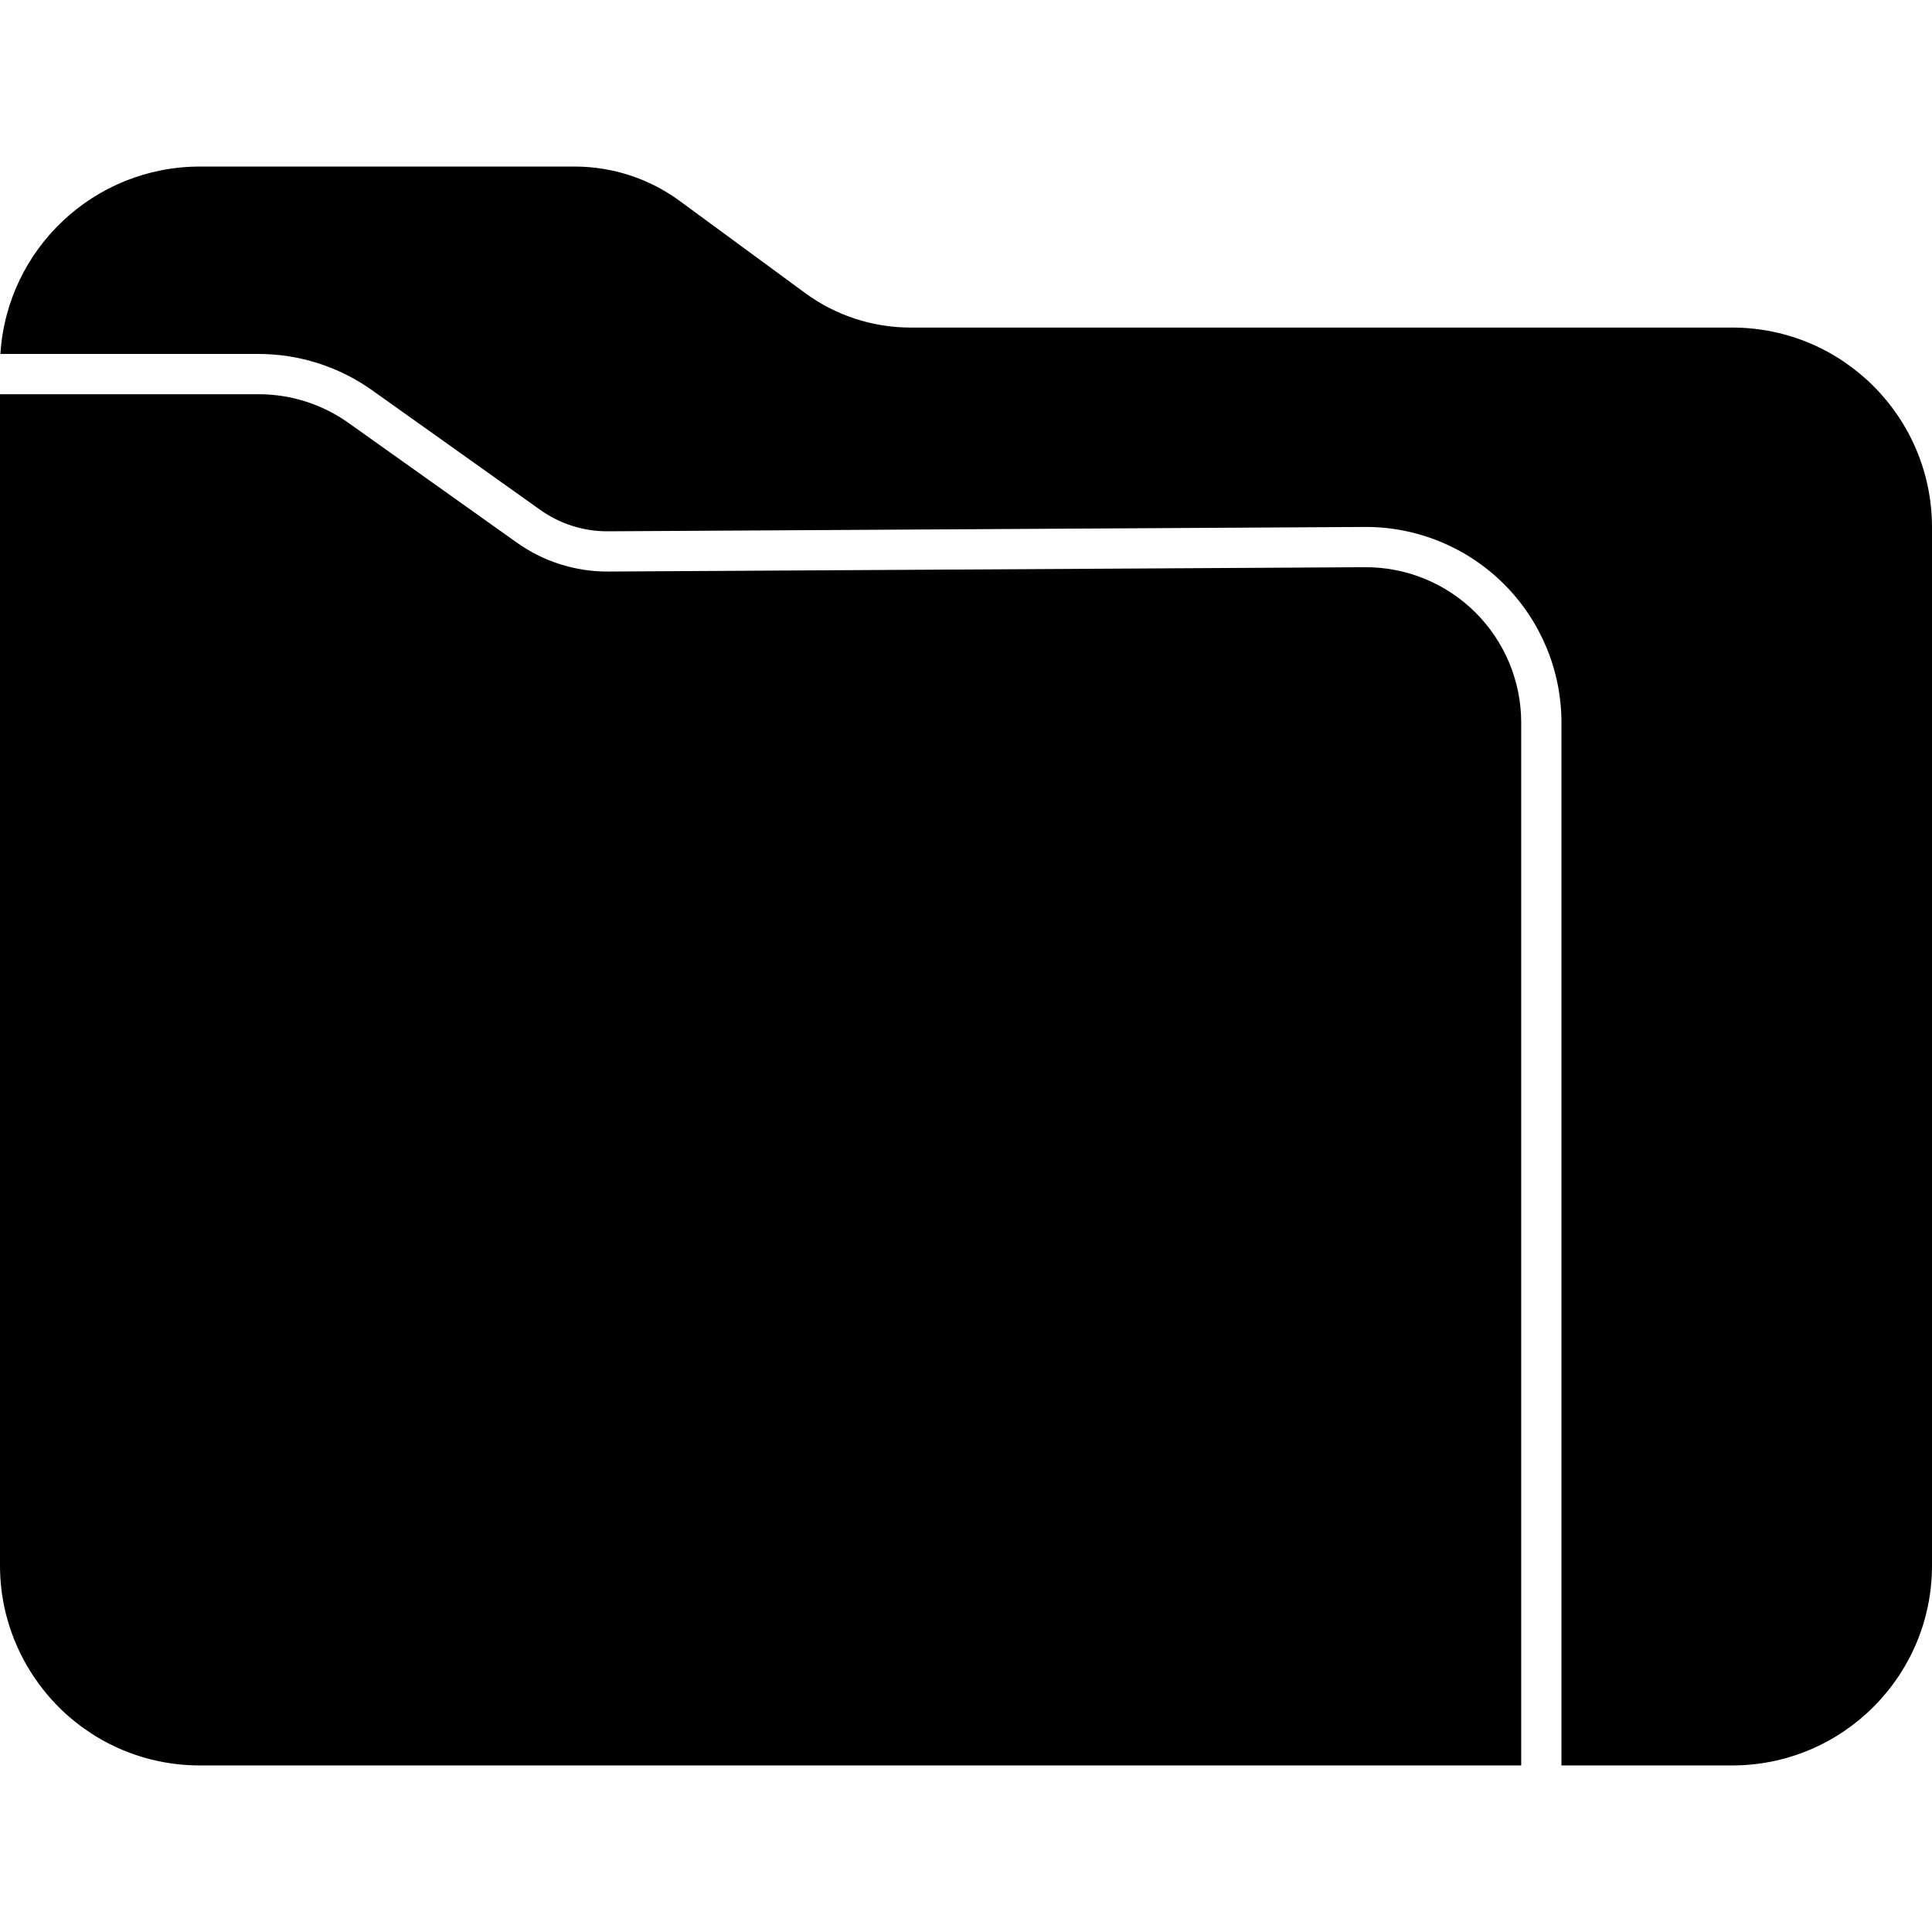
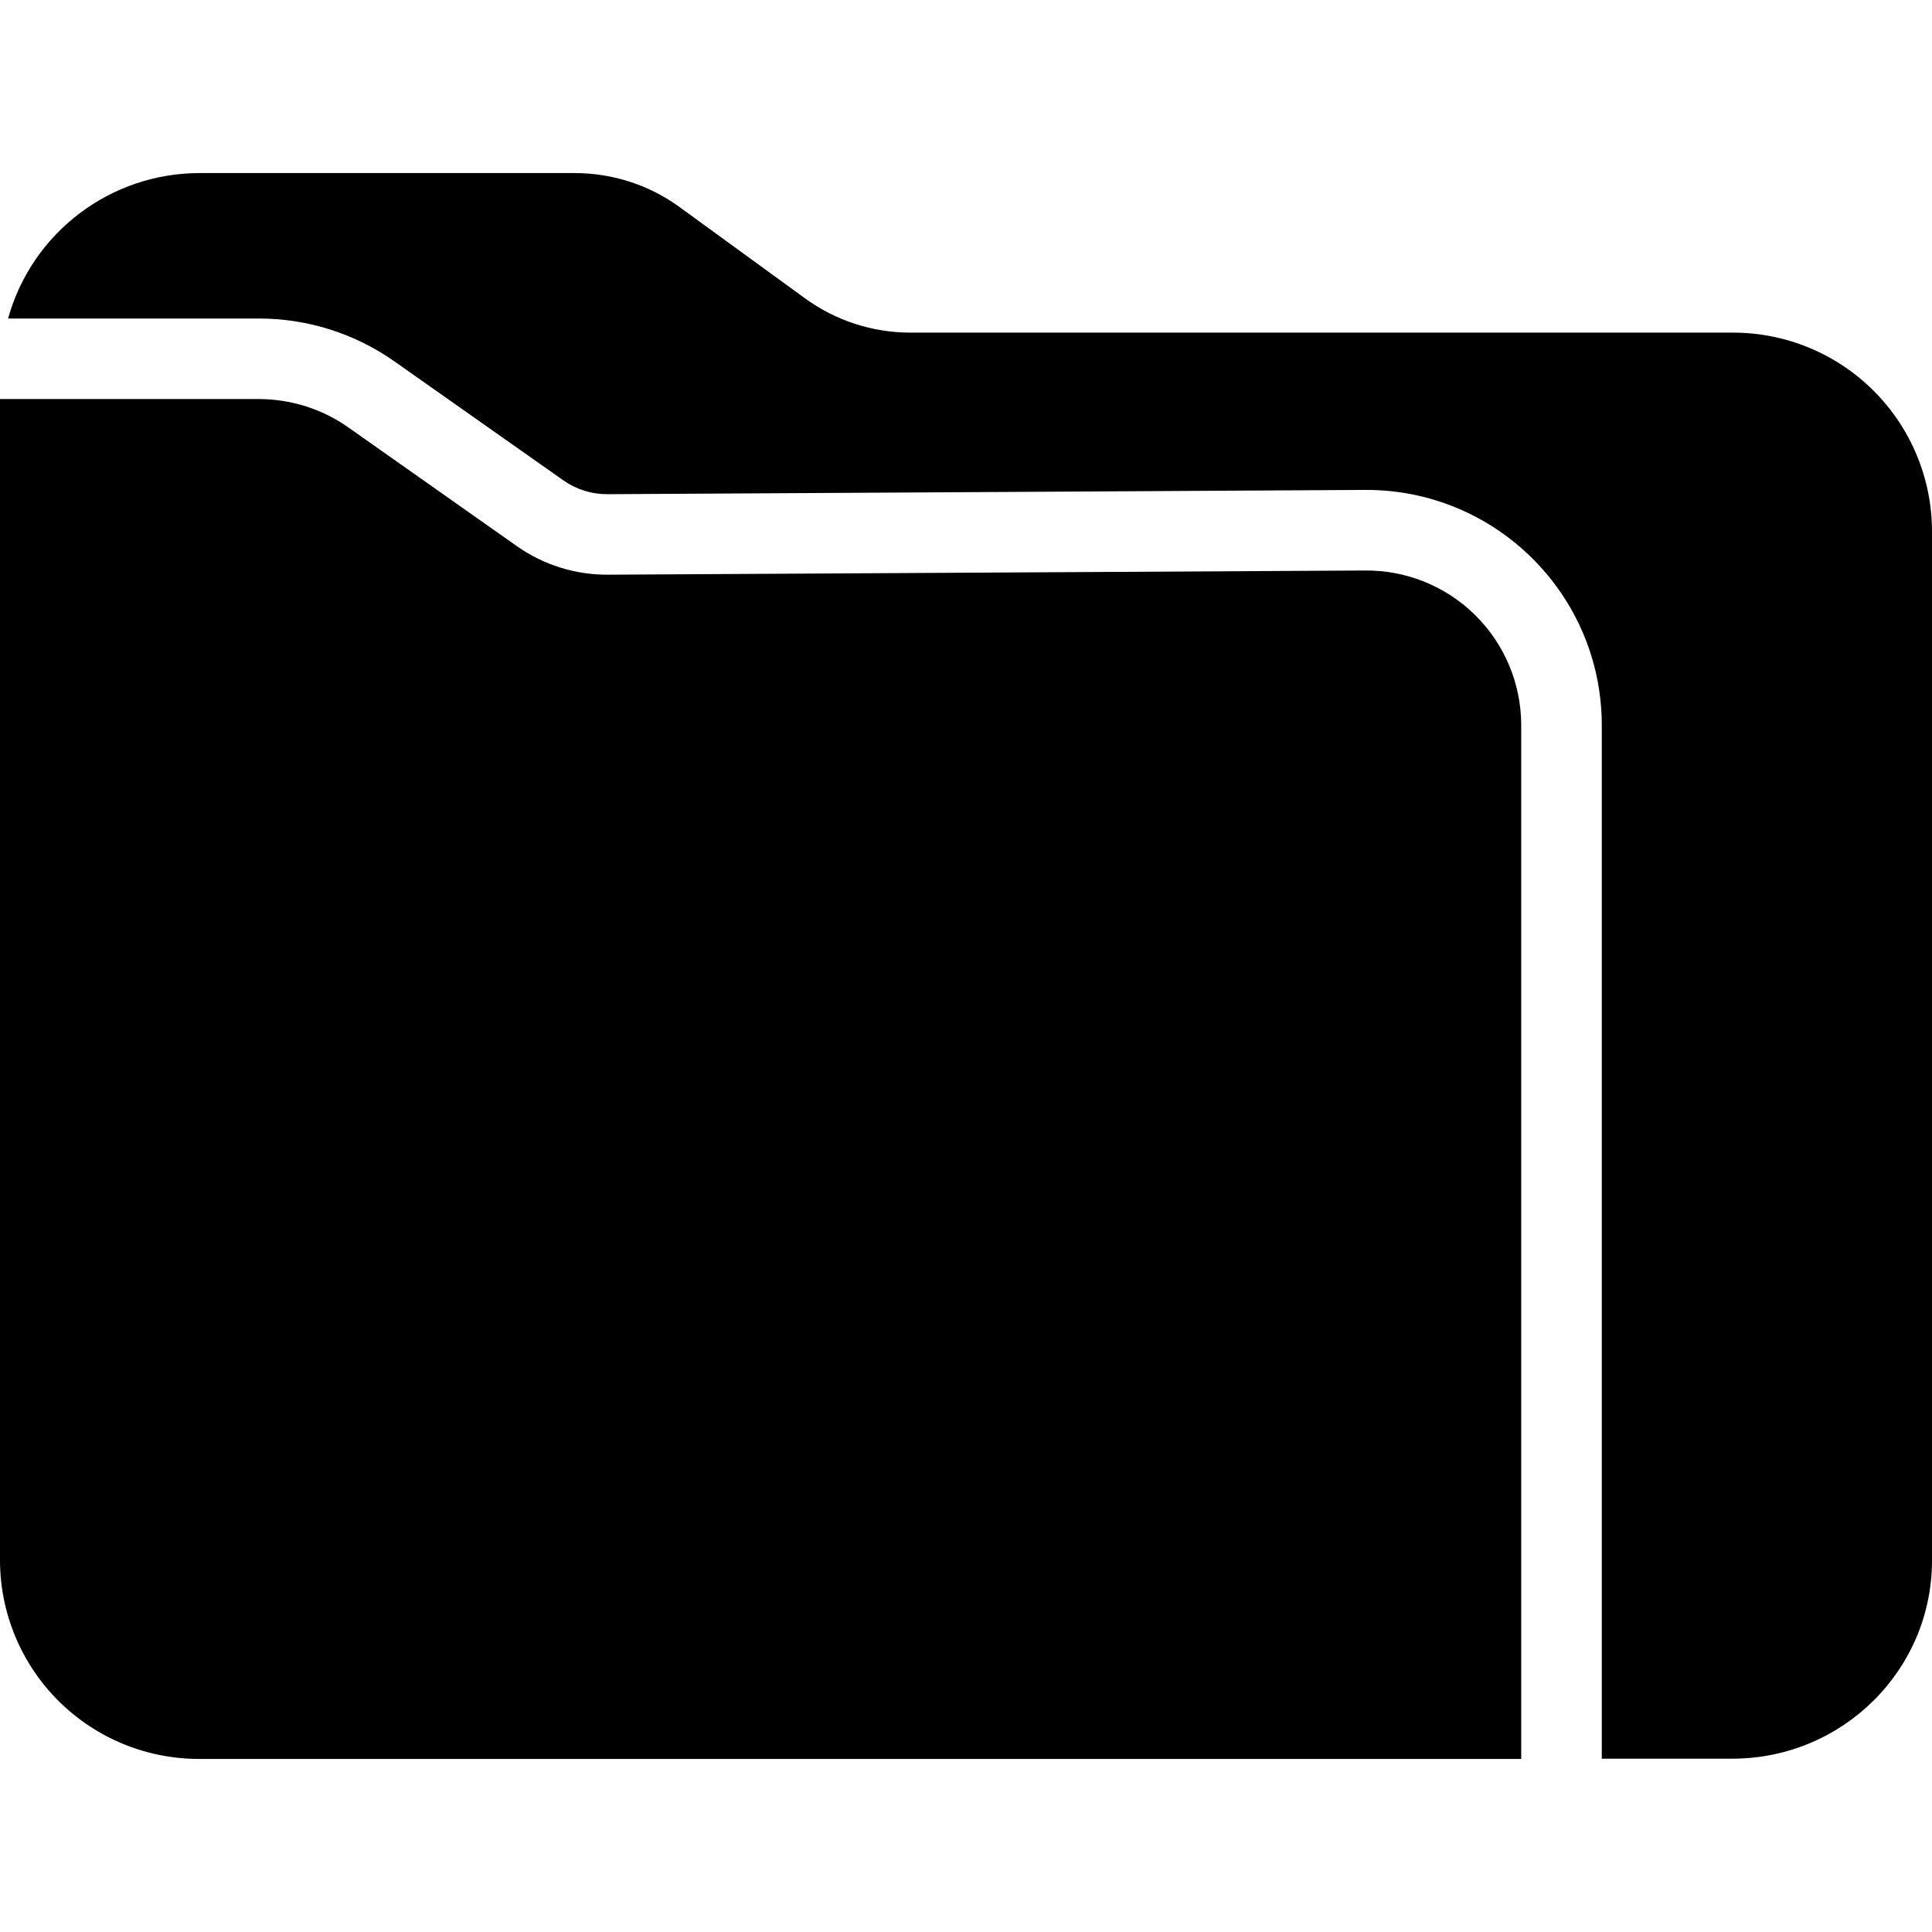
<svg xmlns="http://www.w3.org/2000/svg" viewBox="0 0 24 24">
-   <path d="M0 4.897h3.211c.401 0 .792.124 1.119.357l2.094 1.489c.33.234.725.359 1.13.357l9.4-.054a1.931 1.931 0 0 1 1.943 1.931v12.954H2.483c-.204 0-.401-.024-.591-.071l-.03-.007a2.477 2.477 0 0 1-.667-.281l-.053-.034-.086-.058-.01-.007-.025-.017-.02-.015a1.78 1.78 0 0 1-.051-.04l-.023-.018a2.096 2.096 0 0 1-.069-.057l-.022-.02-.023-.02-.049-.046a2.505 2.505 0 0 1-.693-1.201l-.007-.03A2.468 2.468 0 0 1 0 19.448V4.897Zm.005-.5a2.483 2.483 0 0 1 2.478-2.328h4.656c.47 0 .927.15 1.306.428l1.558 1.144a2.21 2.21 0 0 0 1.306.428h10.208A2.483 2.483 0 0 1 24 6.552v12.896a2.483 2.483 0 0 1-2.483 2.483h-2.12V8.977a2.431 2.431 0 0 0-2.446-2.431l-9.4.054c-.3.002-.593-.091-.838-.265L4.62 4.846a2.436 2.436 0 0 0-1.409-.449H.005Z" />
+   <path d="M24 6.595v12.79c0 1.36-1.11 2.462-2.482 2.462h-1.62V9a2.925 2.925 0 0 0-2.93-2.914l-9.42.053a.943.943 0 0 1-.55-.172L4.905 4.493a2.918 2.918 0 0 0-1.694-.536H.1A2.47 2.47 0 0 1 2.482 2.15h4.657c.47 0 .928.148 1.305.424l1.559 1.134c.38.276.837.424 1.308.424h10.207A2.471 2.471 0 0 1 24 6.595zM18.897 9v12.85H2.482A2.471 2.471 0 0 1 0 19.387V4.957h3.21c.4 0 .792.122 1.118.353l2.095 1.476a1.94 1.94 0 0 0 1.13.353l9.402-.052A1.922 1.922 0 0 1 18.897 9z" />
</svg>
